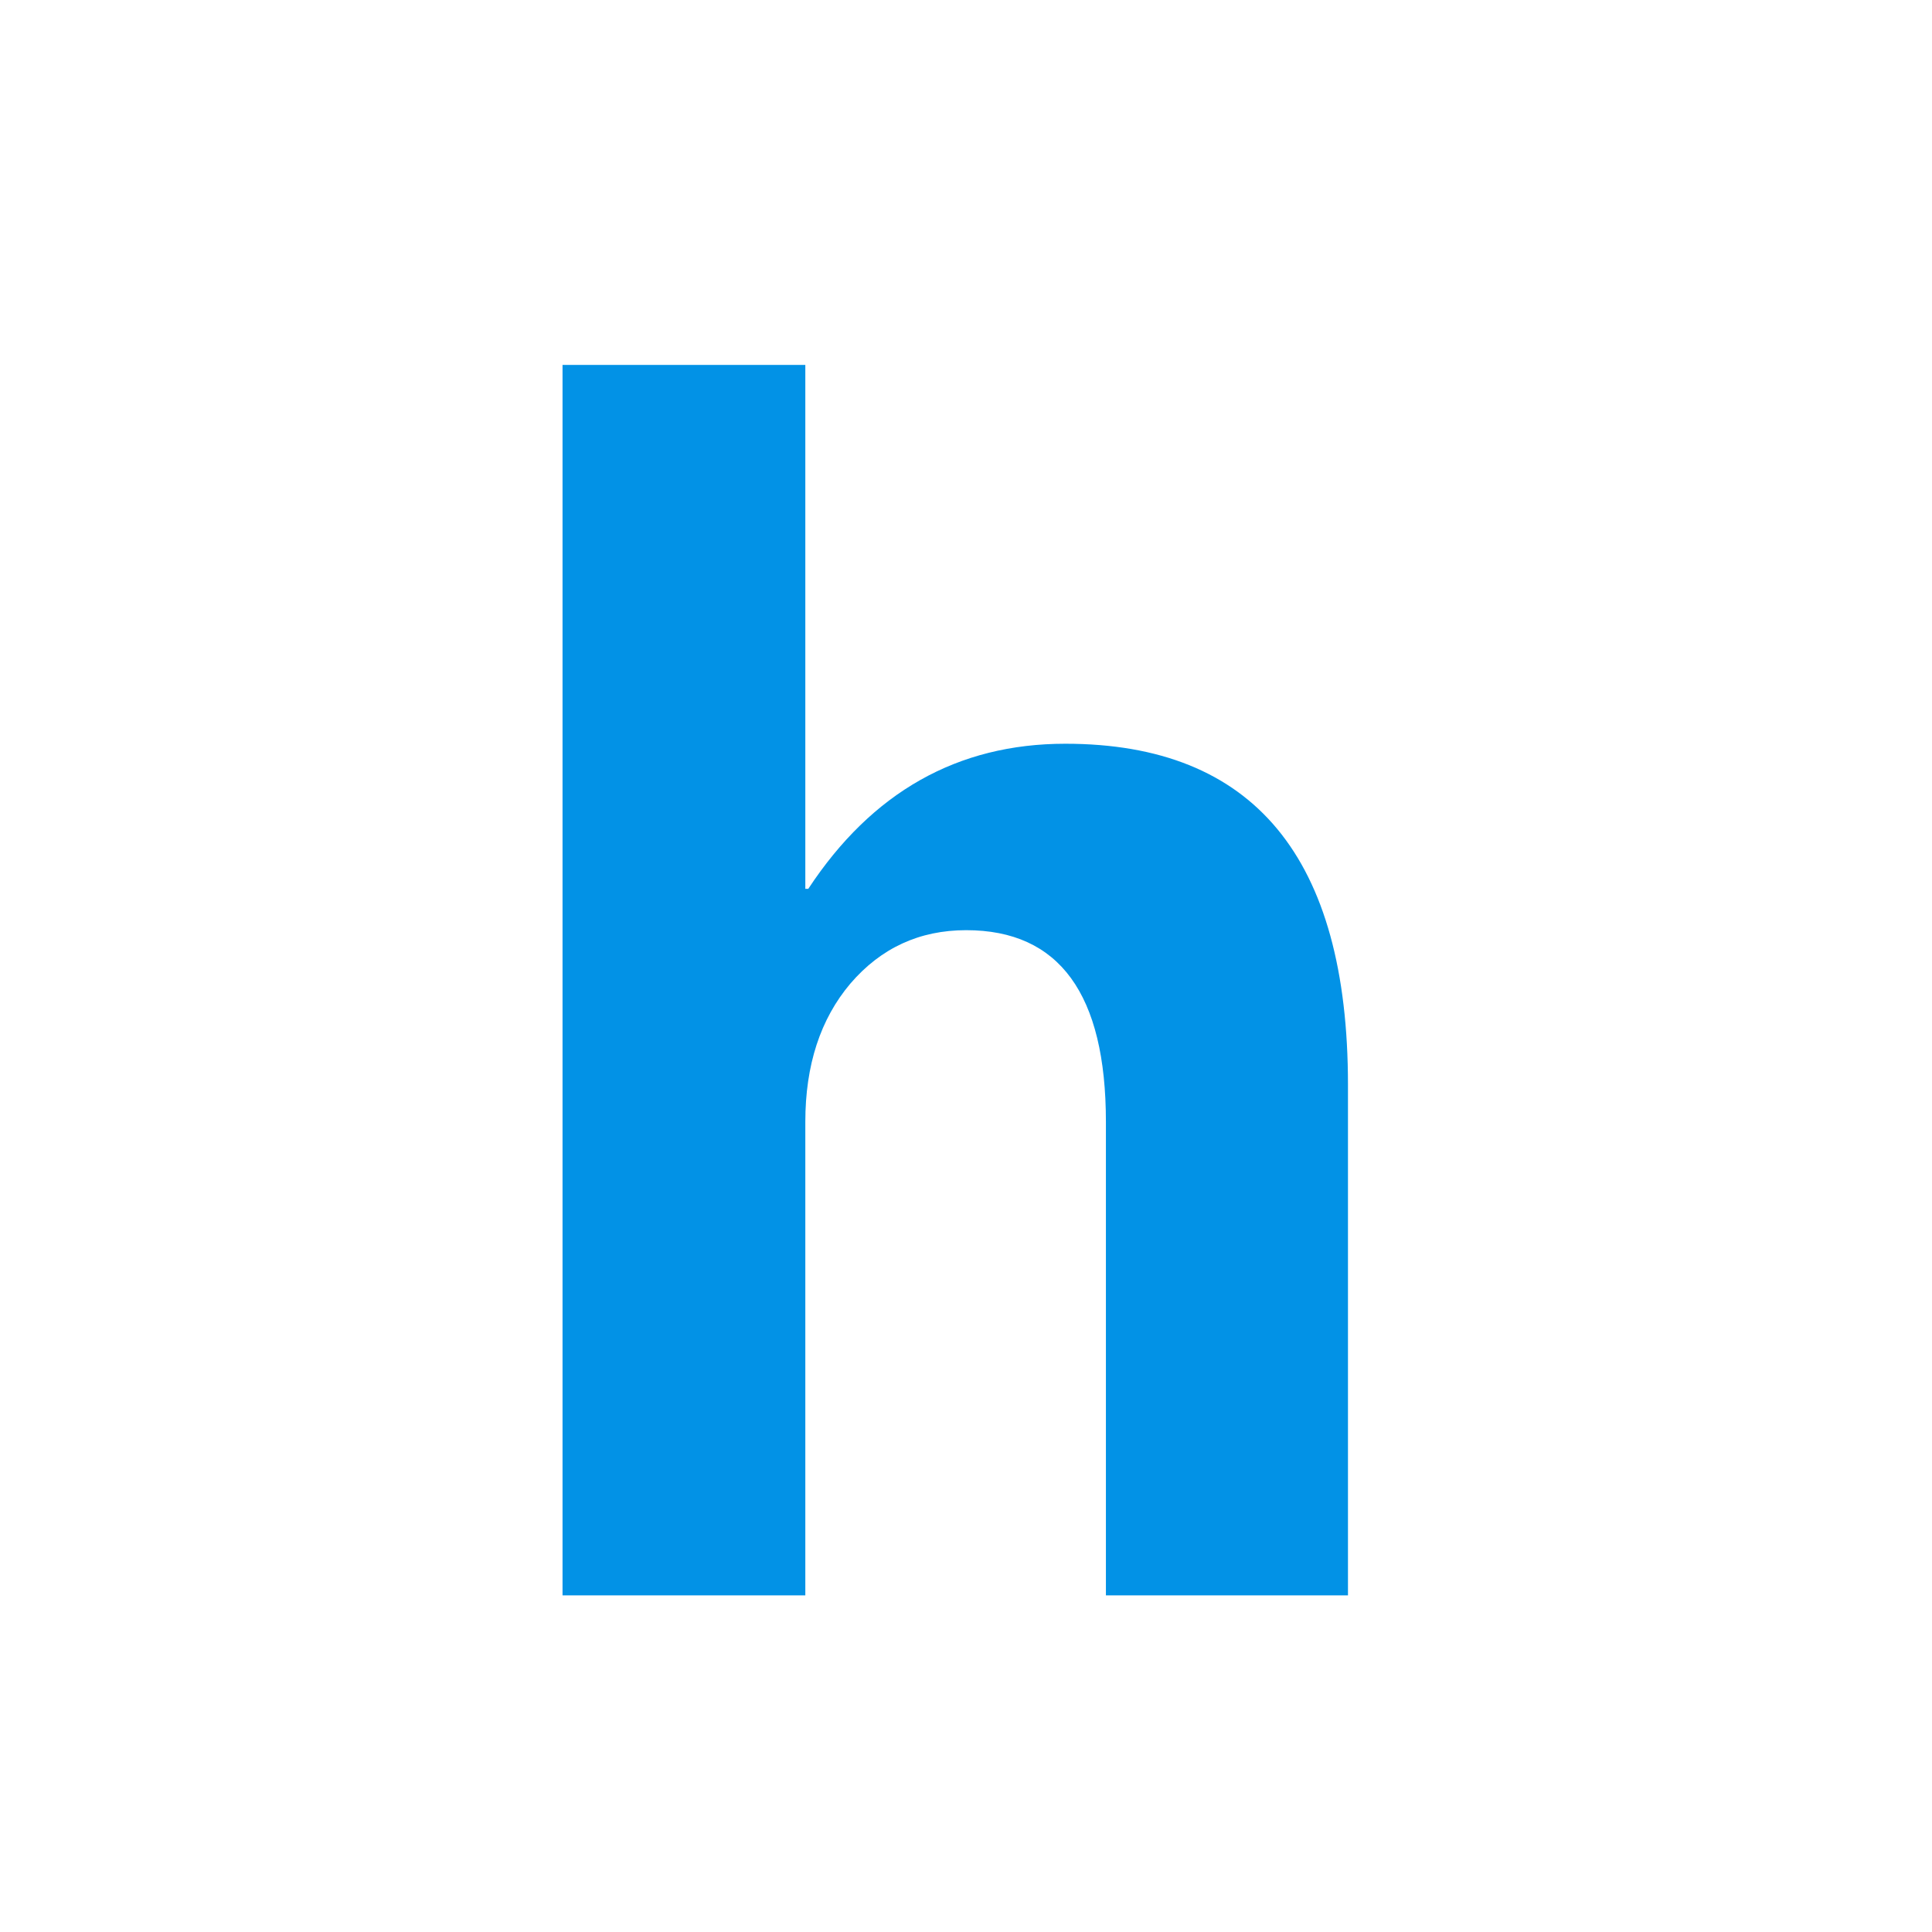
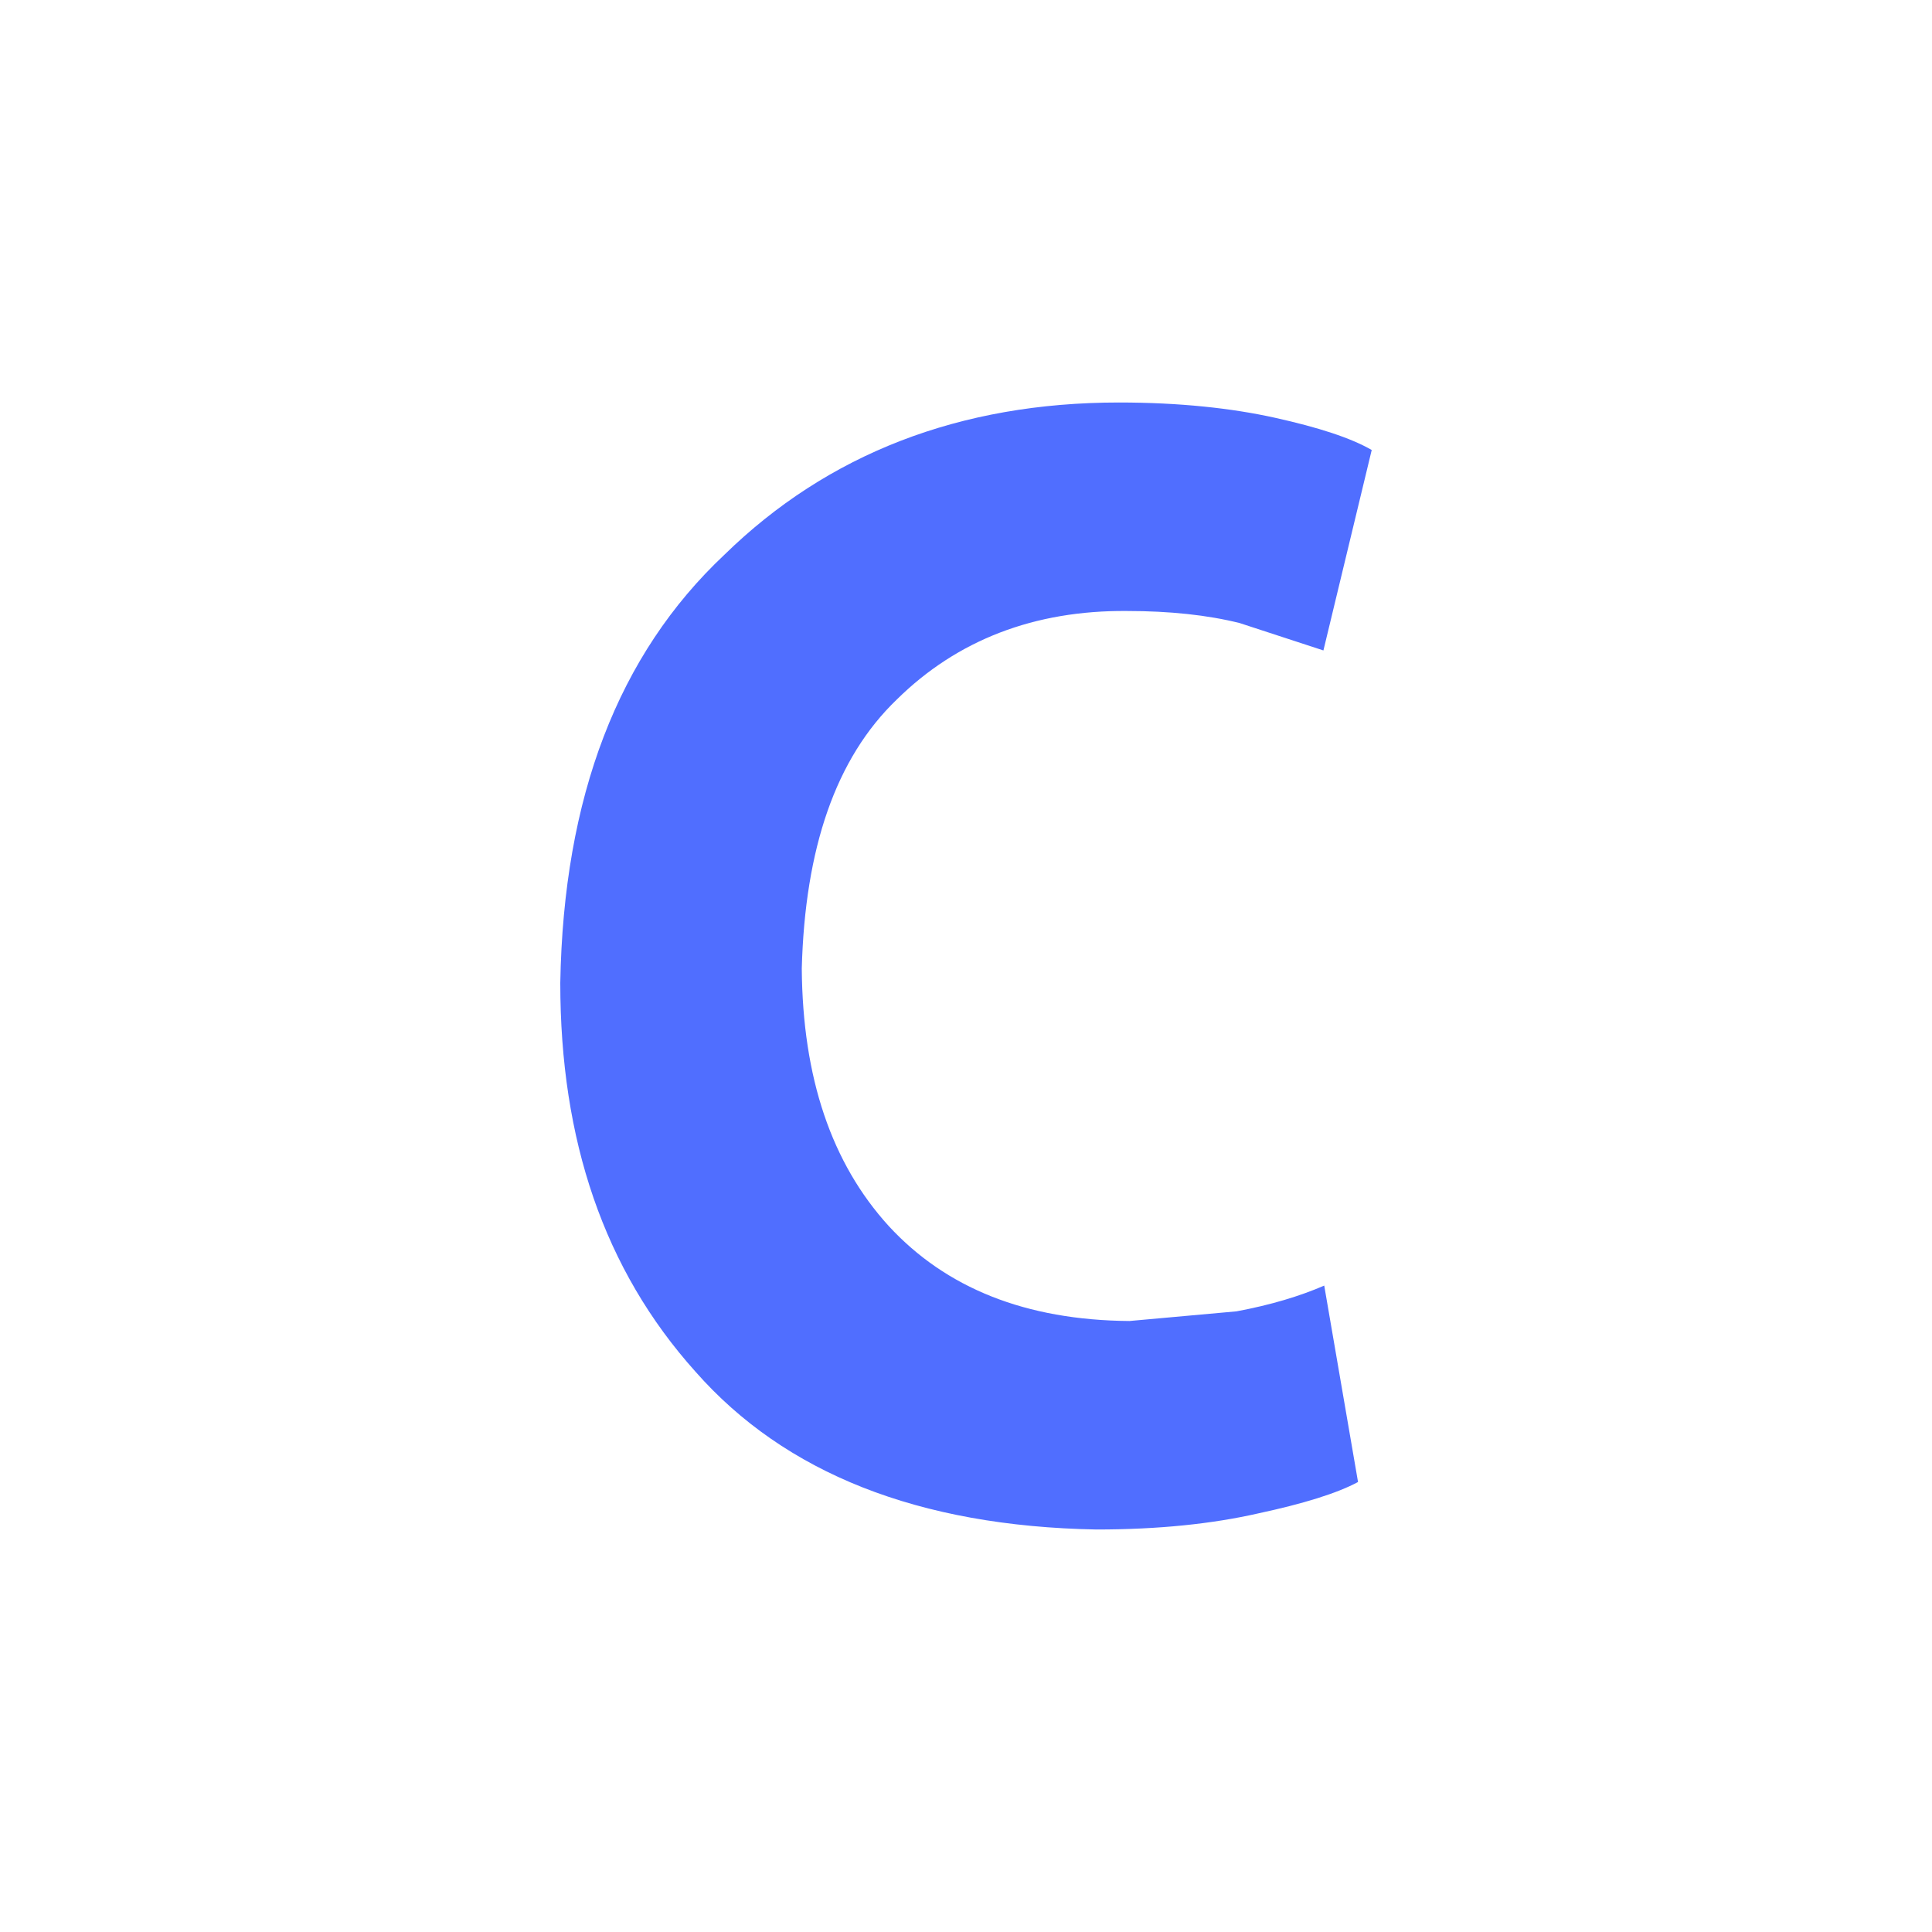
<svg xmlns="http://www.w3.org/2000/svg" viewBox="0 0 24 24">
-   <path fill="#0292E6" d="M16.745 19.818h-3.007v-5.882q0-2.381-1.736-2.381-.869 0-1.438.663-.56.662-.56 1.718v5.882H6.988V4.533h3.016v6.508h.037q1.186-1.802 3.193-1.802 3.511 0 3.511 4.239z" aria-label="h" />
+   <path fill="#506eff" d="m16.45 15.97.42 2.44c-.26.14-.68.27-1.24.39-.57.13-1.24.2-2.01.2-2.21-.04-3.87-.7-4.98-1.96-1.14-1.27-1.68-2.88-1.68-4.83C7 9.9 7.68 8.13 9 6.89 10.28 5.64 11.92 5 13.9 5c.75 0 1.4.07 1.94.19s.94.25 1.2.4l-.6 2.49-1.04-.34c-.4-.1-.87-.15-1.4-.15-1.15-.01-2.11.36-2.86 1.1-.76.73-1.14 1.85-1.18 3.34.01 1.36.37 2.42 1.08 3.2.71.77 1.7 1.17 2.99 1.18l1.33-.12c.43-.08.79-.19 1.09-.32z" />
</svg>
